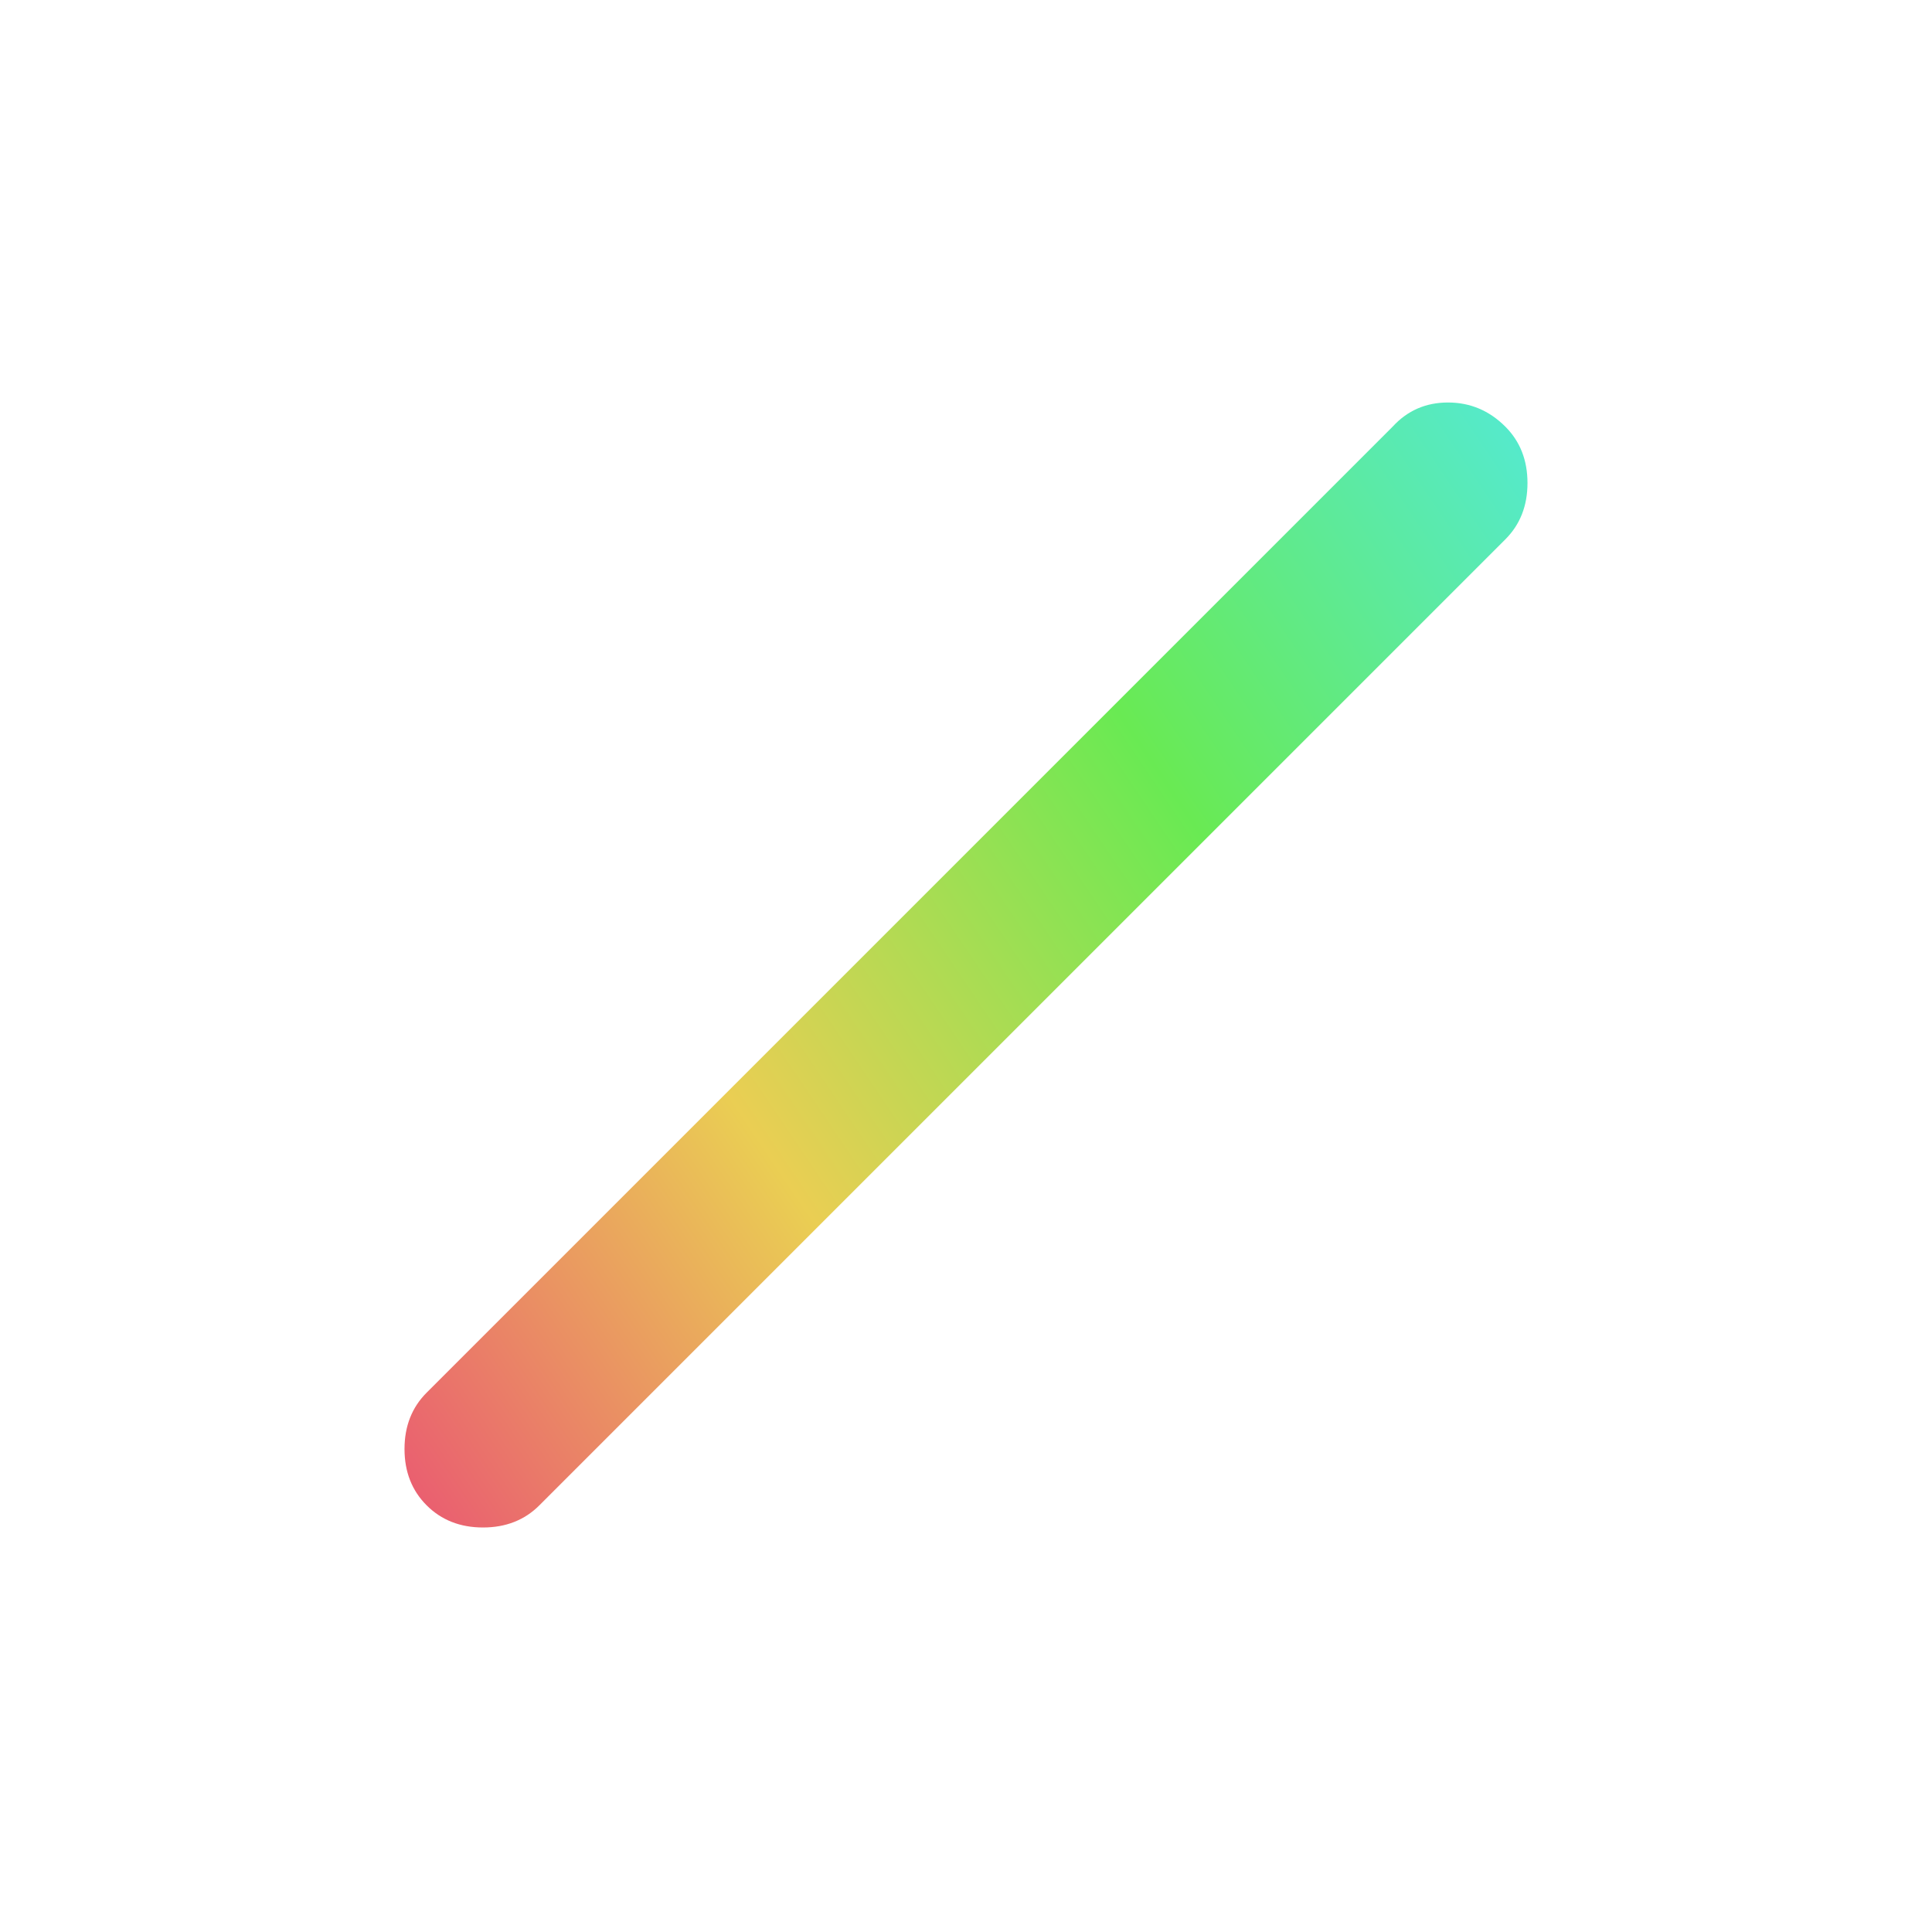
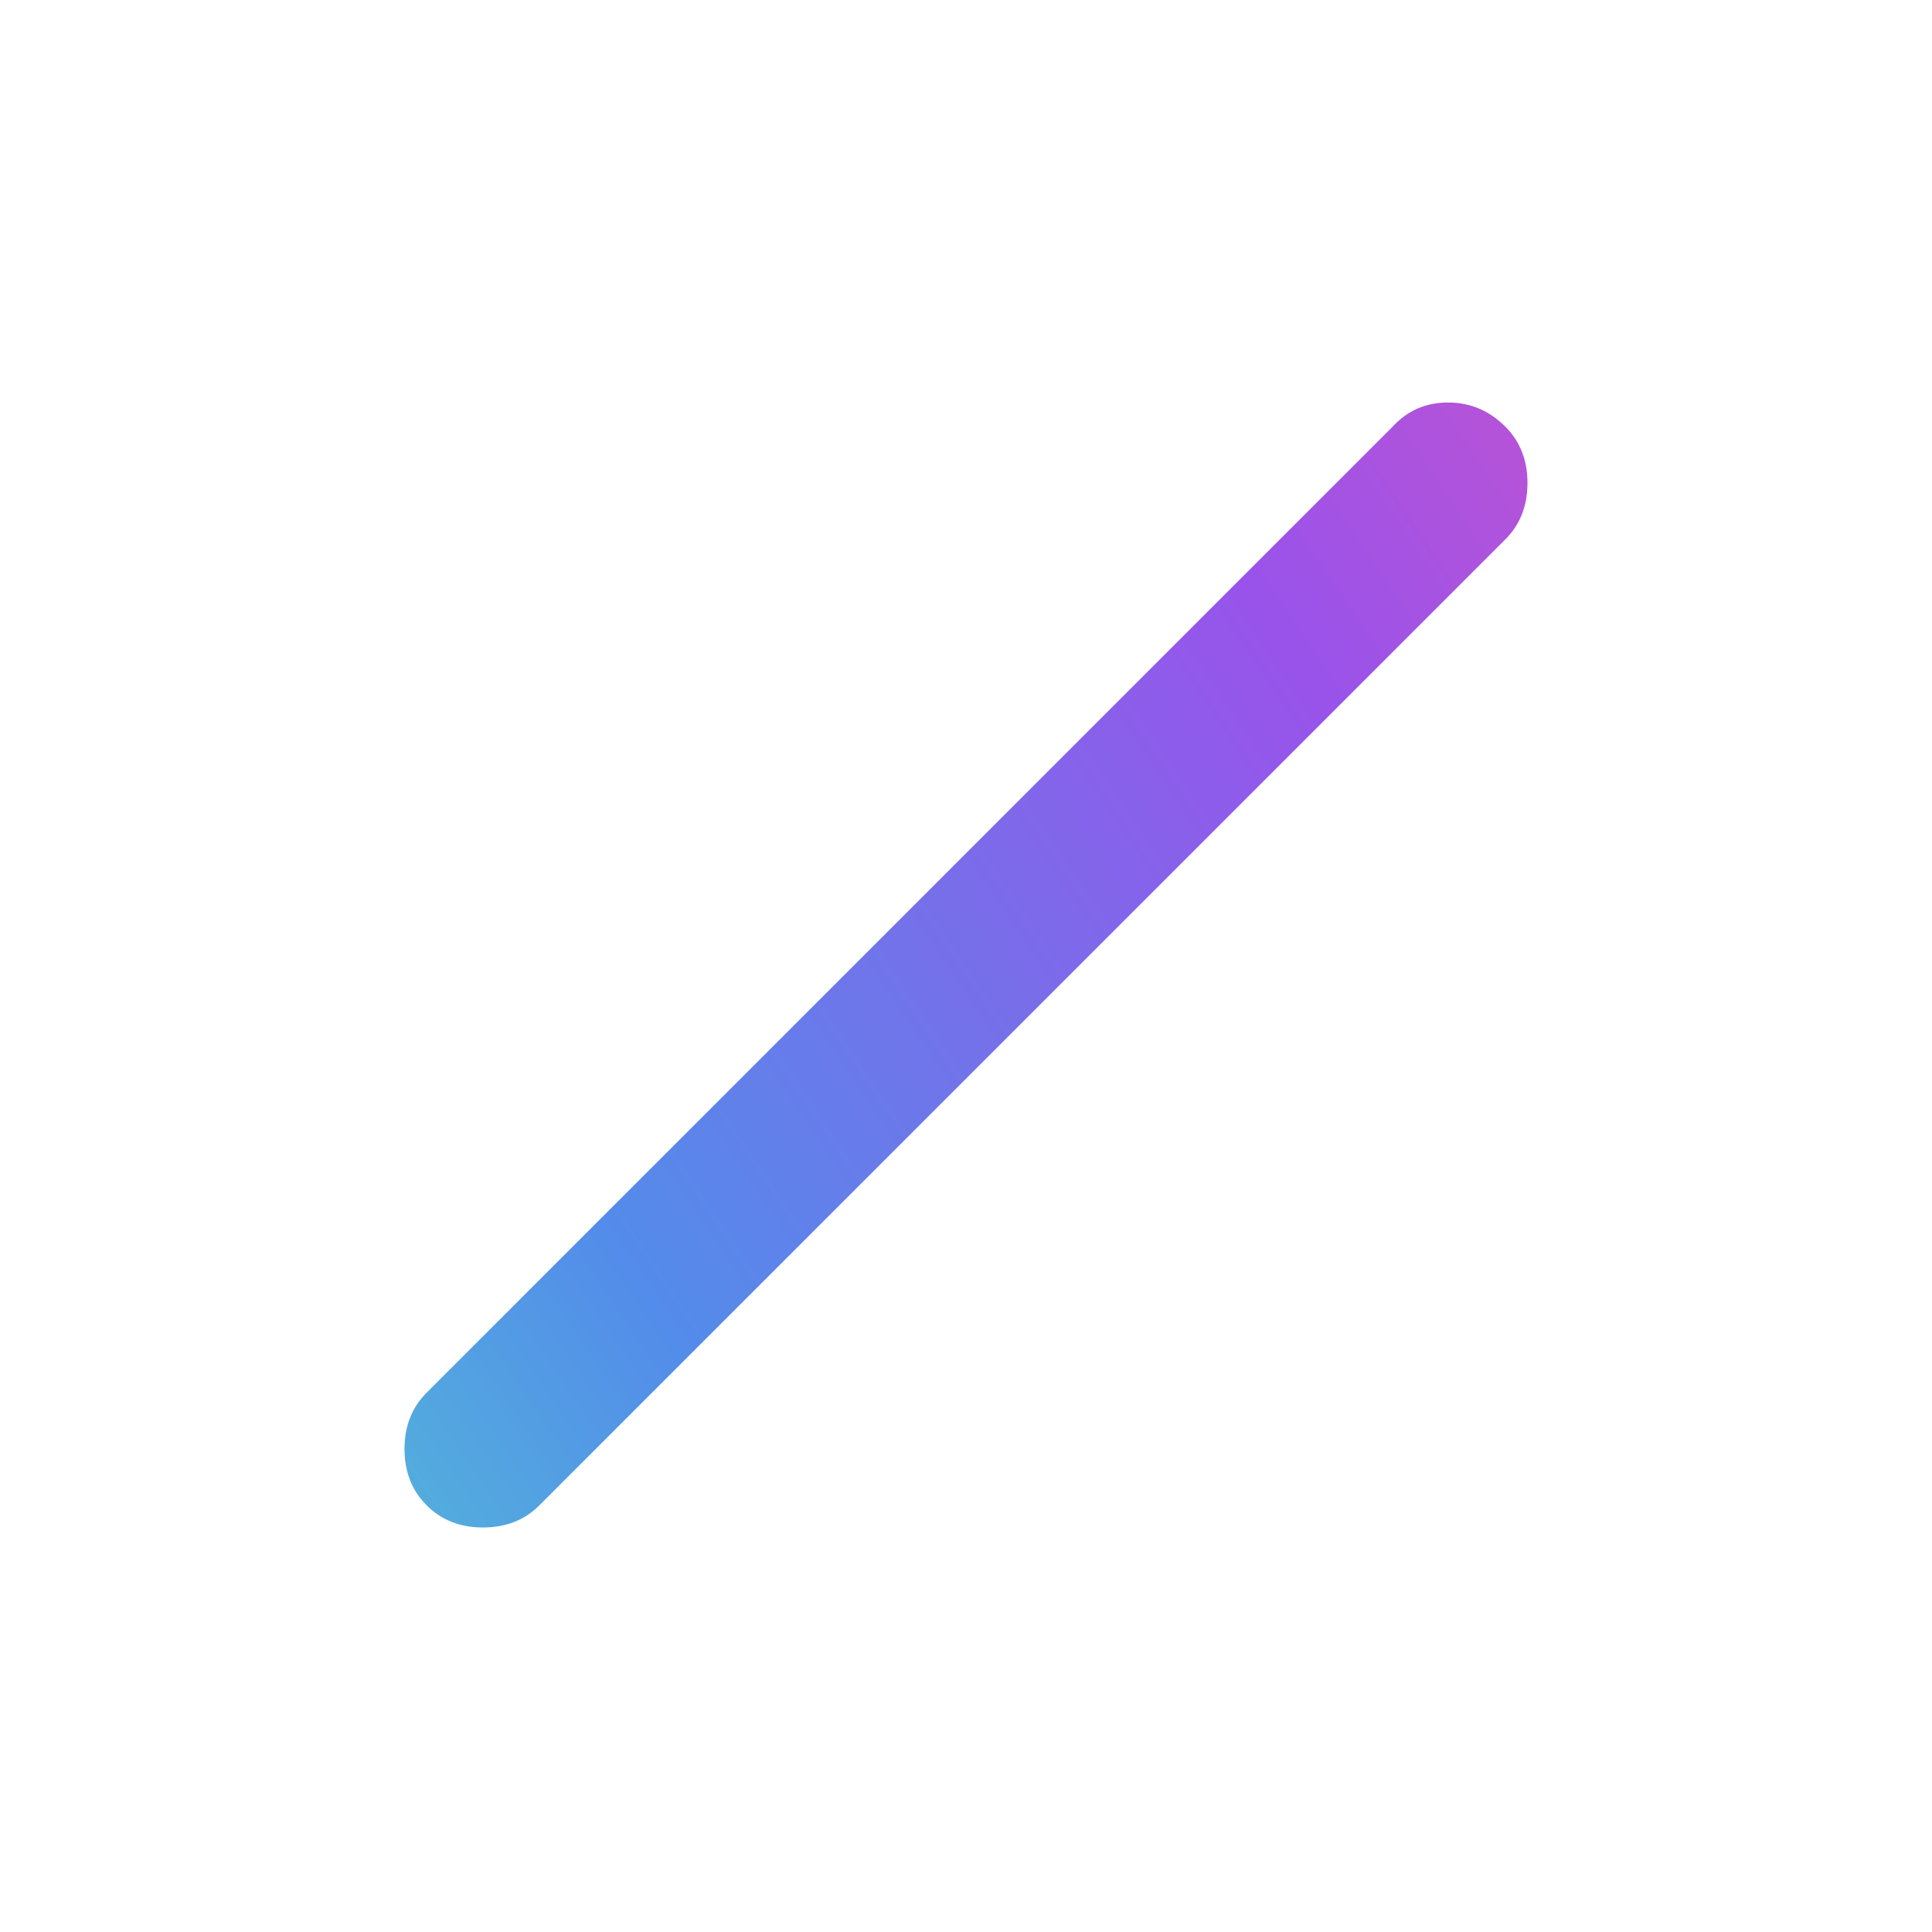
<svg xmlns="http://www.w3.org/2000/svg" width="24" height="24" viewBox="0 -960 960 960">
  <defs>
    <linearGradient id="icon-size-magic-2-rainbow" x1="-72.43" x2="1032.43" y1="-107.38" y2="-852.62" gradientUnits="userSpaceOnUse">
-       <stop offset="0" stop-color="#c453ea" />
-       <stop offset=".2" stop-color="#ea5373" />
-       <stop offset=".4" stop-color="#eace53" />
-       <stop offset=".6" stop-color="#69ea53" />
-       <stop offset=".8" stop-color="#53ead8" />
-       <stop offset="1" stop-color="#535fea" />
+       <stop offset="0" stop-color="#53eac4" />
+       <stop offset=".333" stop-color="#538cea" />
+       <stop offset=".667" stop-color="#9953ea" />
+       <stop offset="1" stop-color="#ea53b7" />
    </linearGradient>
  </defs>
  <path fill="url(#icon-size-magic-2-rainbow)" d="M201-240q0-17 11-28l480-480q11-12 27.5-12t28.5 12q11 11 11 28t-11 28L268-212q-11 11-28 11t-28-11-11-28" />
</svg>
